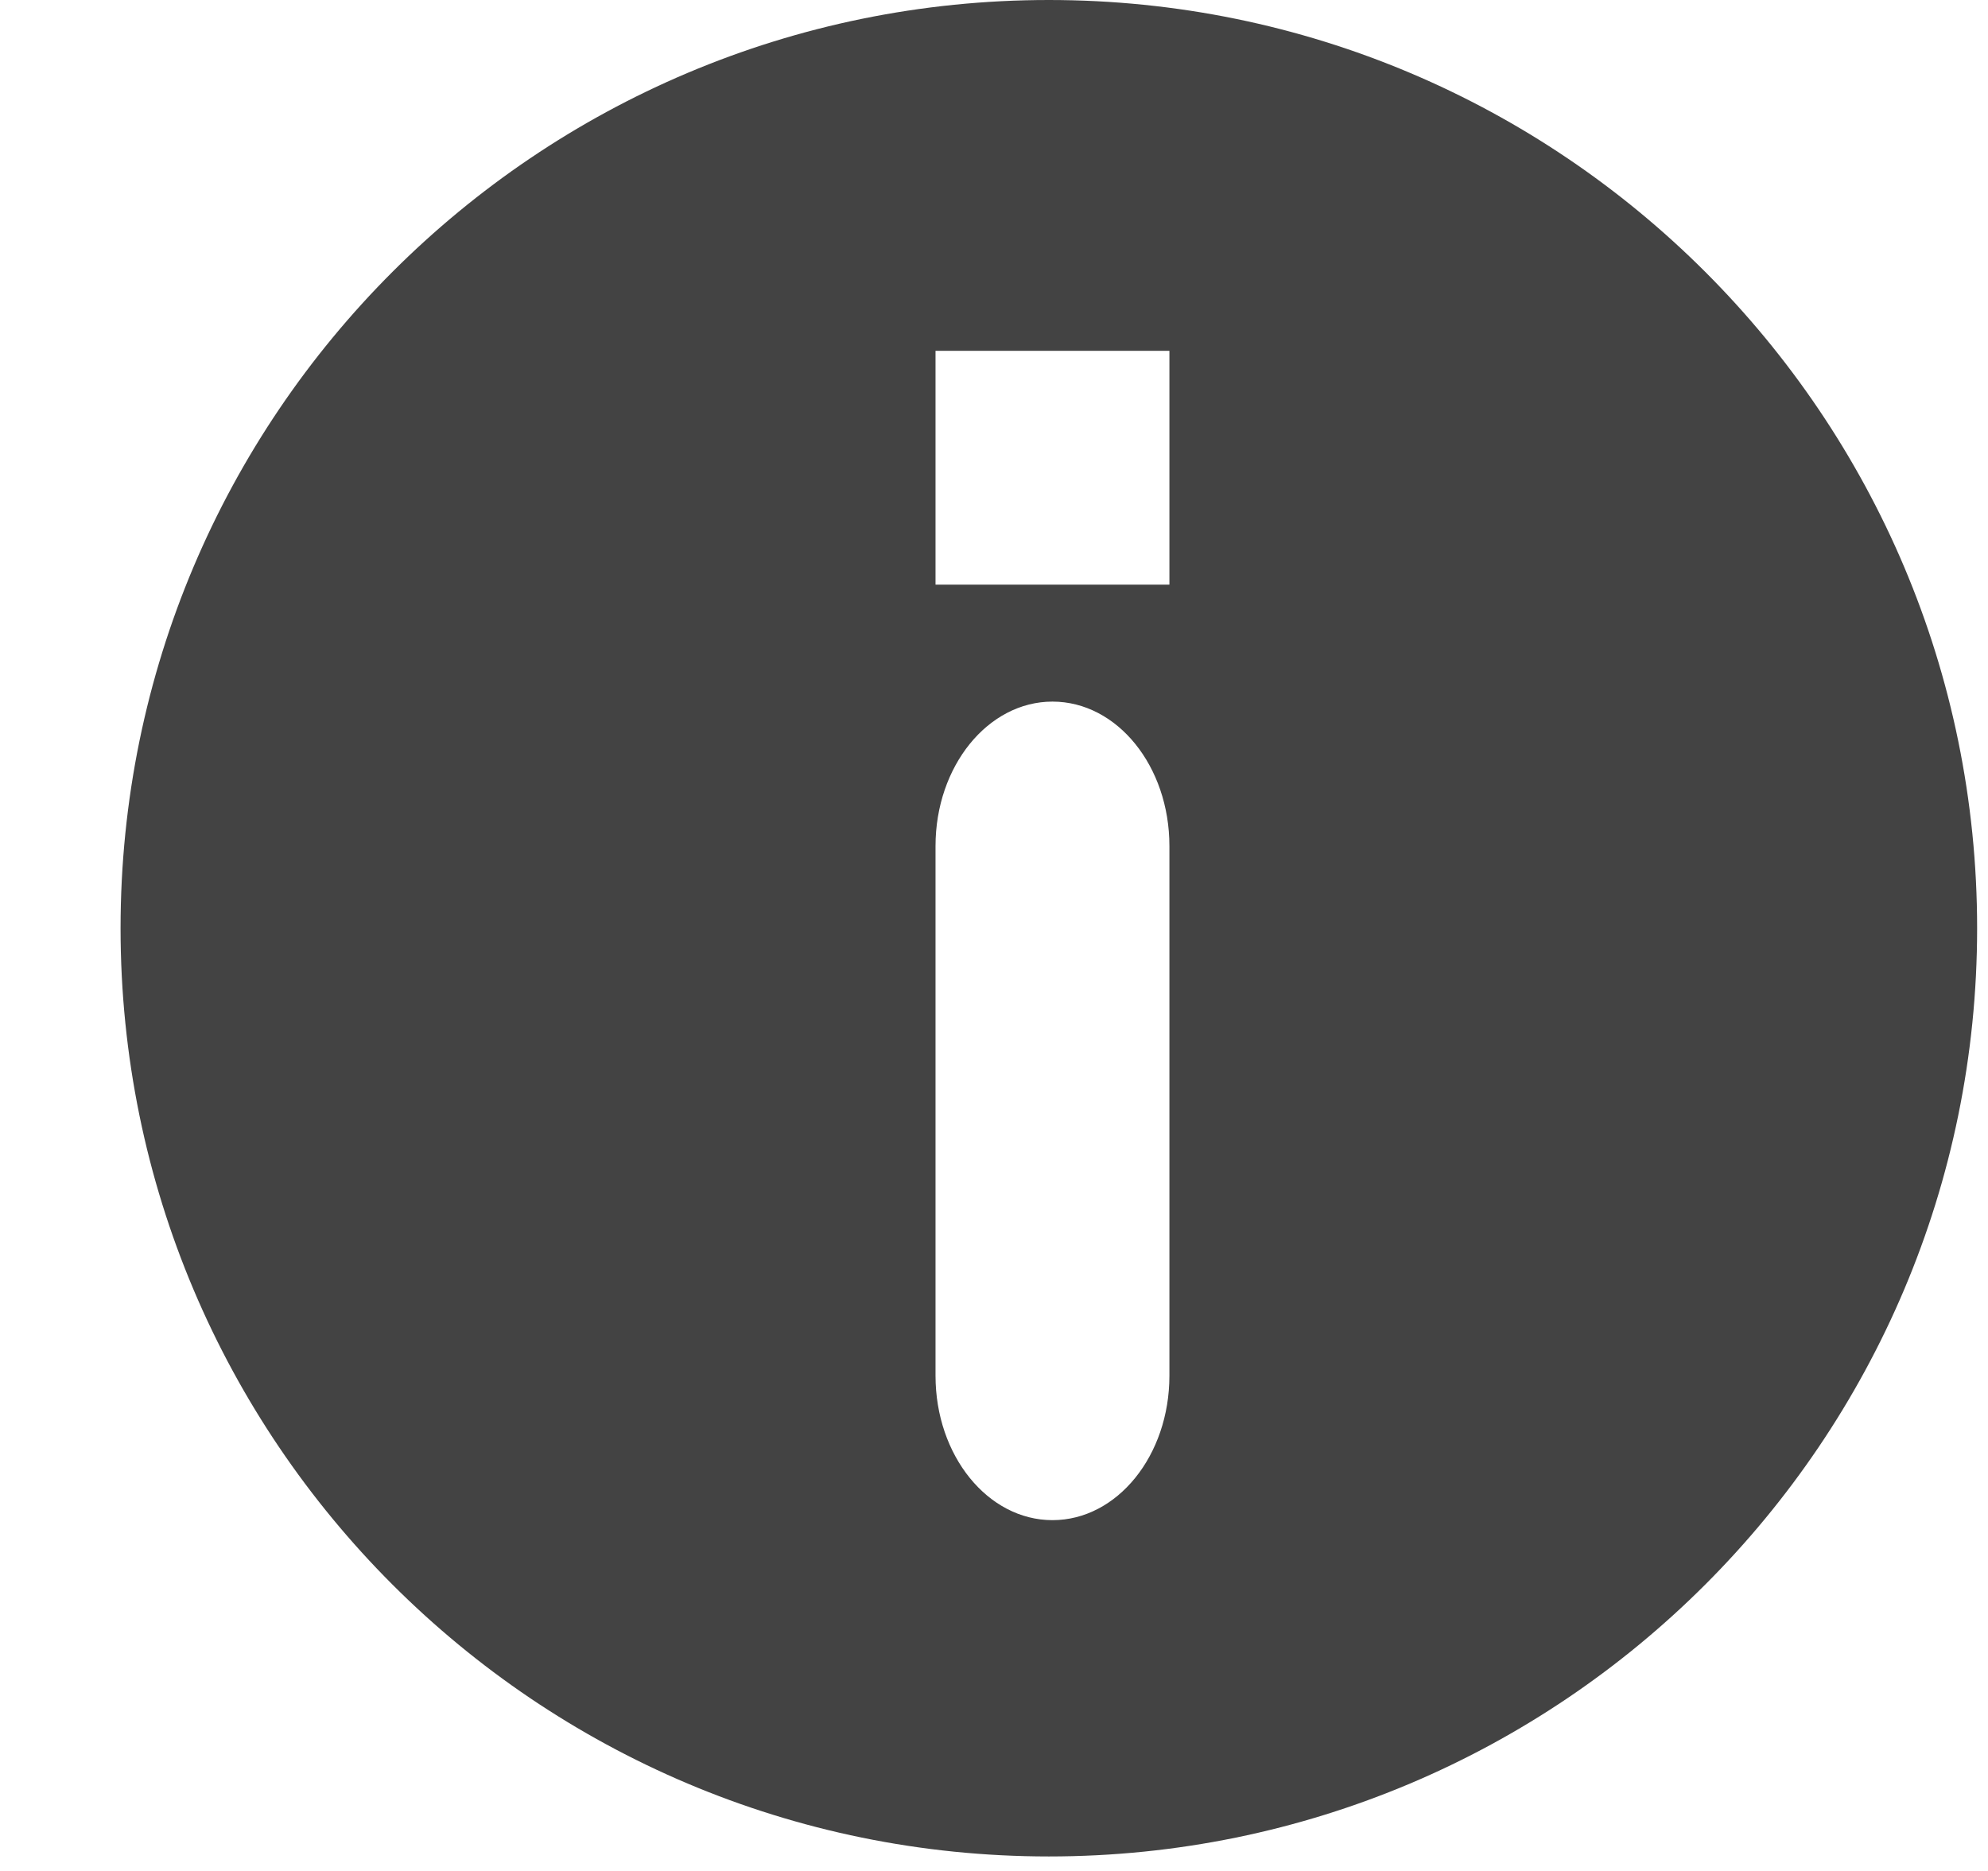
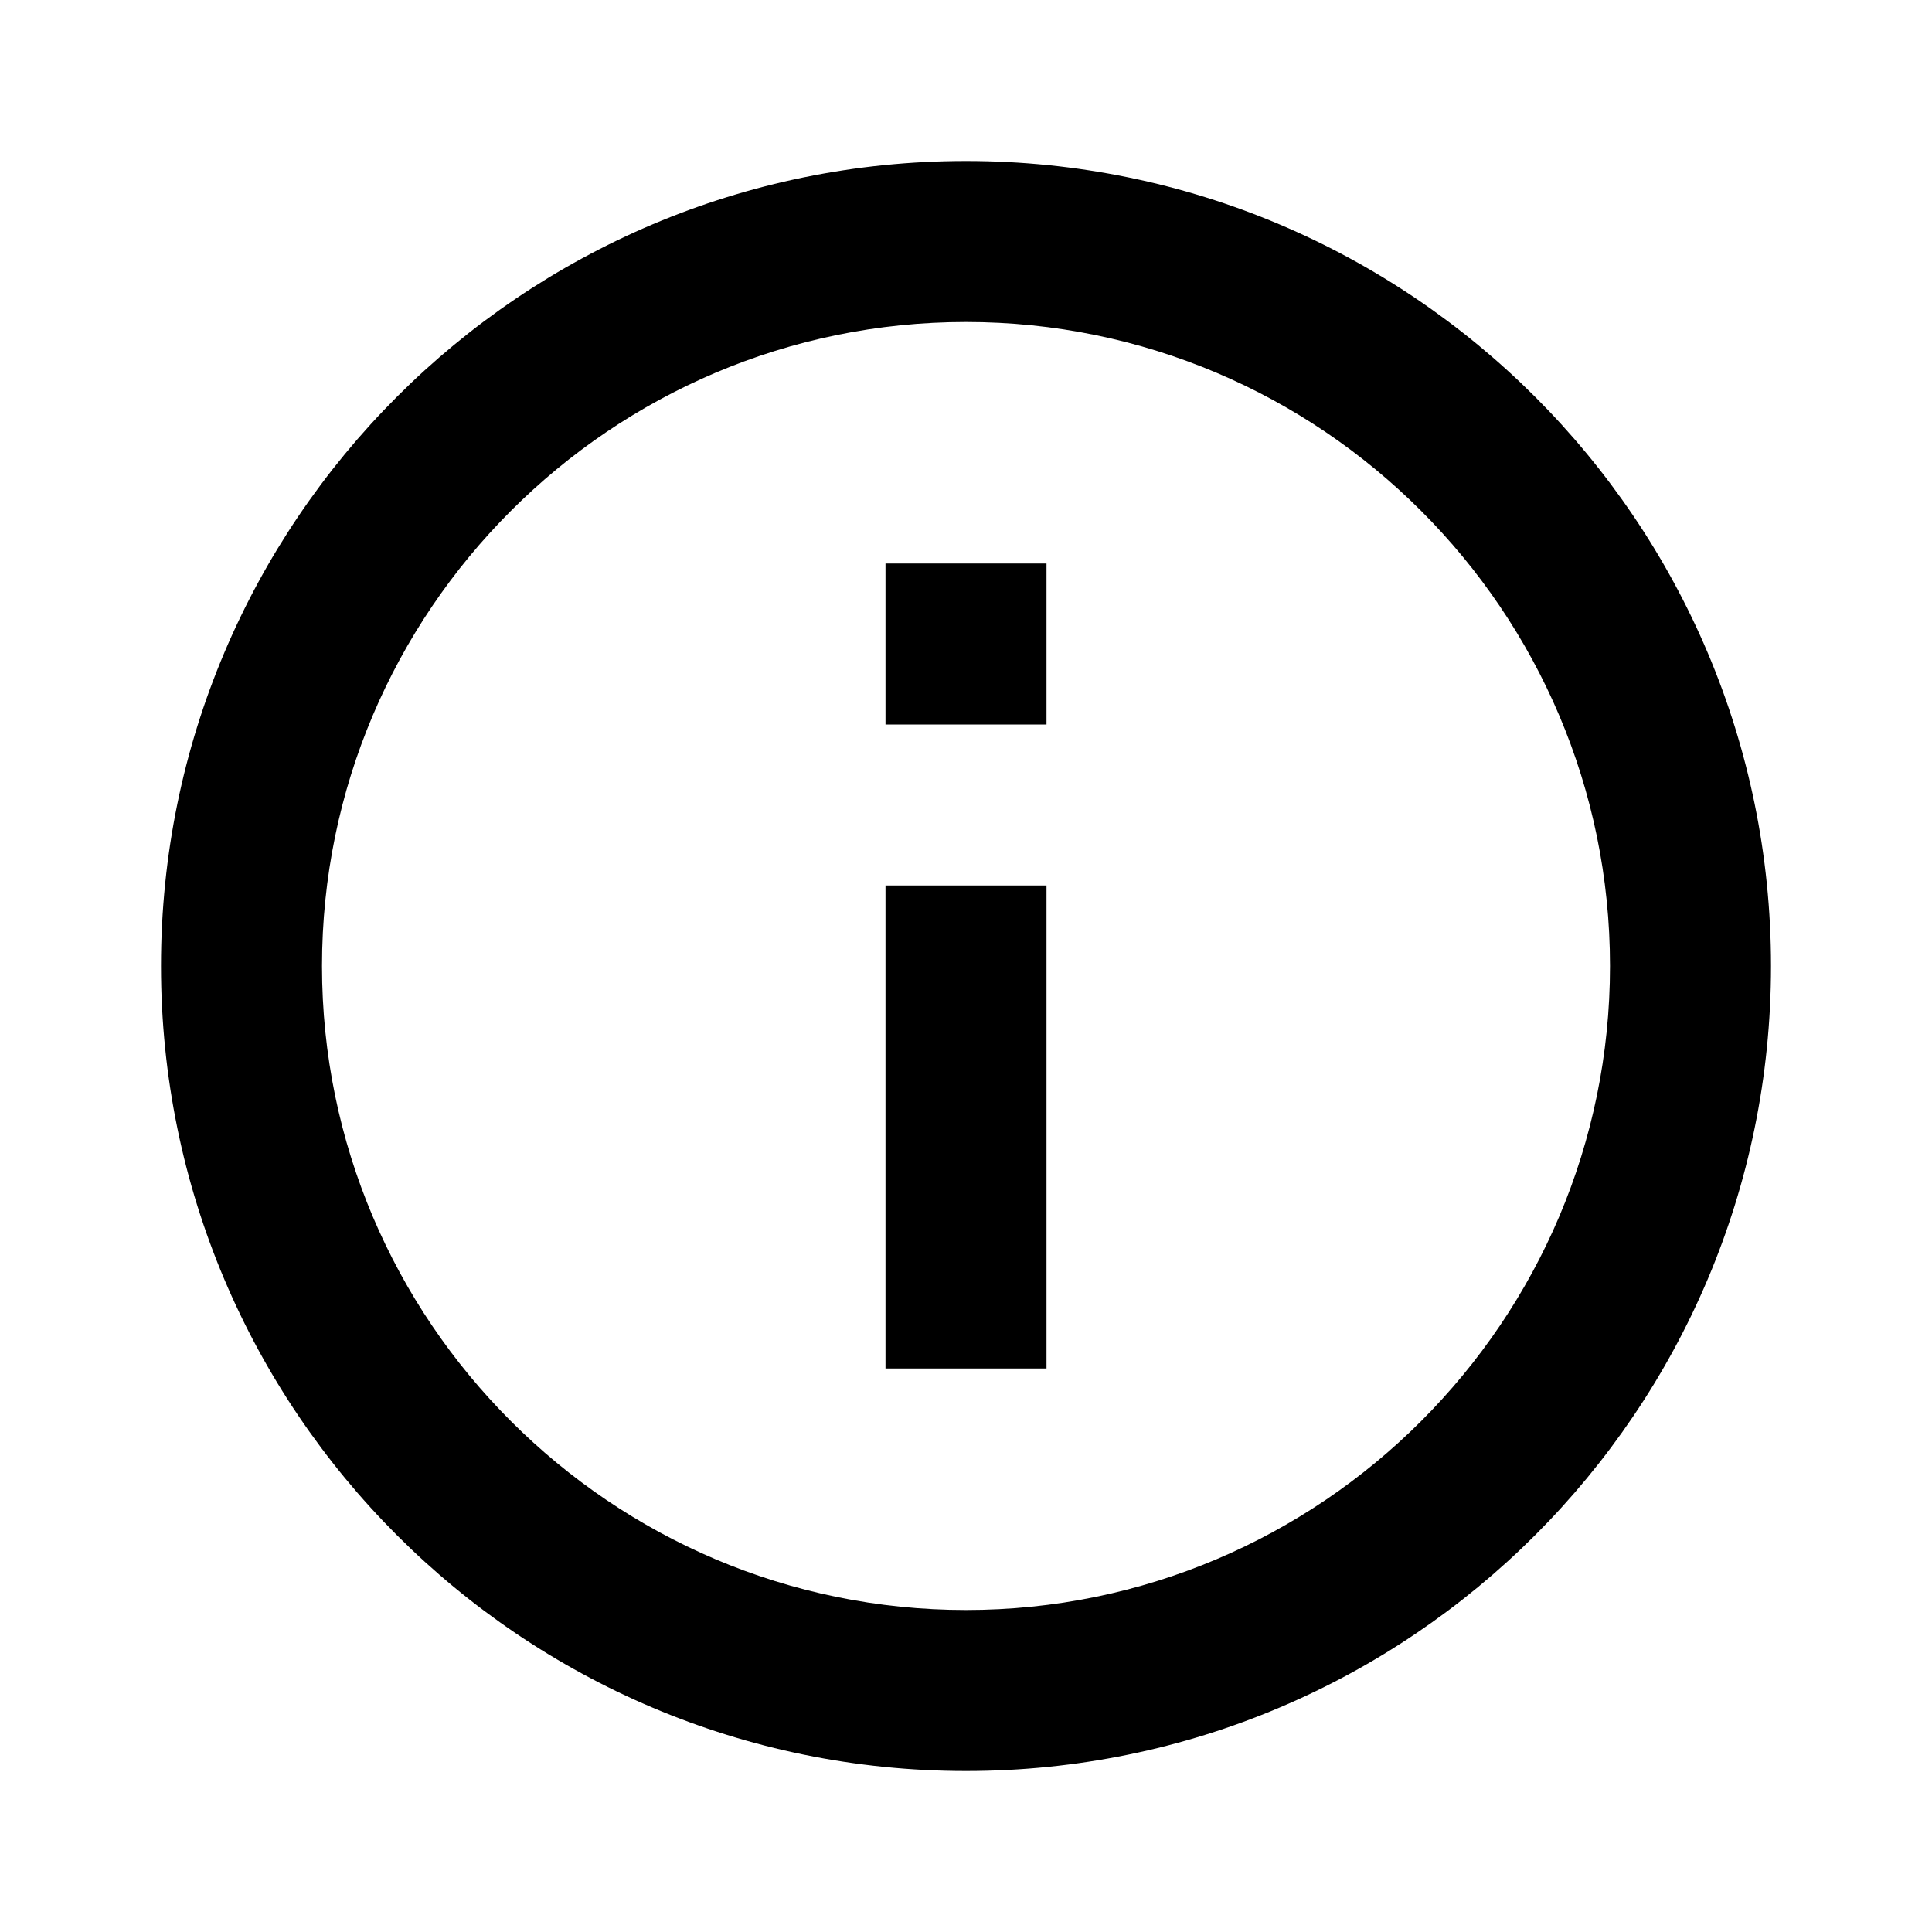
- <svg xmlns="http://www.w3.org/2000/svg" viewBox="0 0 17 16" version="1.1" class="si-glyph si-glyph-circle-info">
-   <defs />
-   <g stroke="none" stroke-width="1" fill="none" fill-rule="evenodd">
-     <path d="M8.969,0 C4.586,0 1.031,3.553 1.031,7.938 C1.031,12.323 4.586,15.876 8.969,15.876 C13.352,15.876 16.907,12.323 16.907,7.938 C16.907,3.553 13.352,0 8.969,0 L8.969,0 Z M8,3 L10,3 L10,5 L8,5 L8,3 L8,3 Z M10,11.765 C10,12.447 9.554,13 9,13 C8.447,13 8,12.448 8,11.765 L8,7.235 C8,6.554 8.447,6 9,6 C9.554,6 10,6.553 10,7.235 L10,11.765 L10,11.765 Z" fill="#434343" class="si-glyph-fill" />
-   </g>
+ <svg xmlns="http://www.w3.org/2000/svg" fill="#000000" height="24" viewBox="0 0 24 24" width="24">
+   <path d="M0 0h24v24H0z" fill="none" />
+   <path d="M11 17h2v-6h-2v6zm1-15C6.48 2 2 6.48 2 12s4.48 10 10 10 10-4.48 10-10S17.52 2 12 2zm0 18c-4.41 0-8-3.59-8-8s3.59-8 8-8 8 3.59 8 8-3.59 8-8 8zM11 9h2V7h-2v2z" />
</svg>
